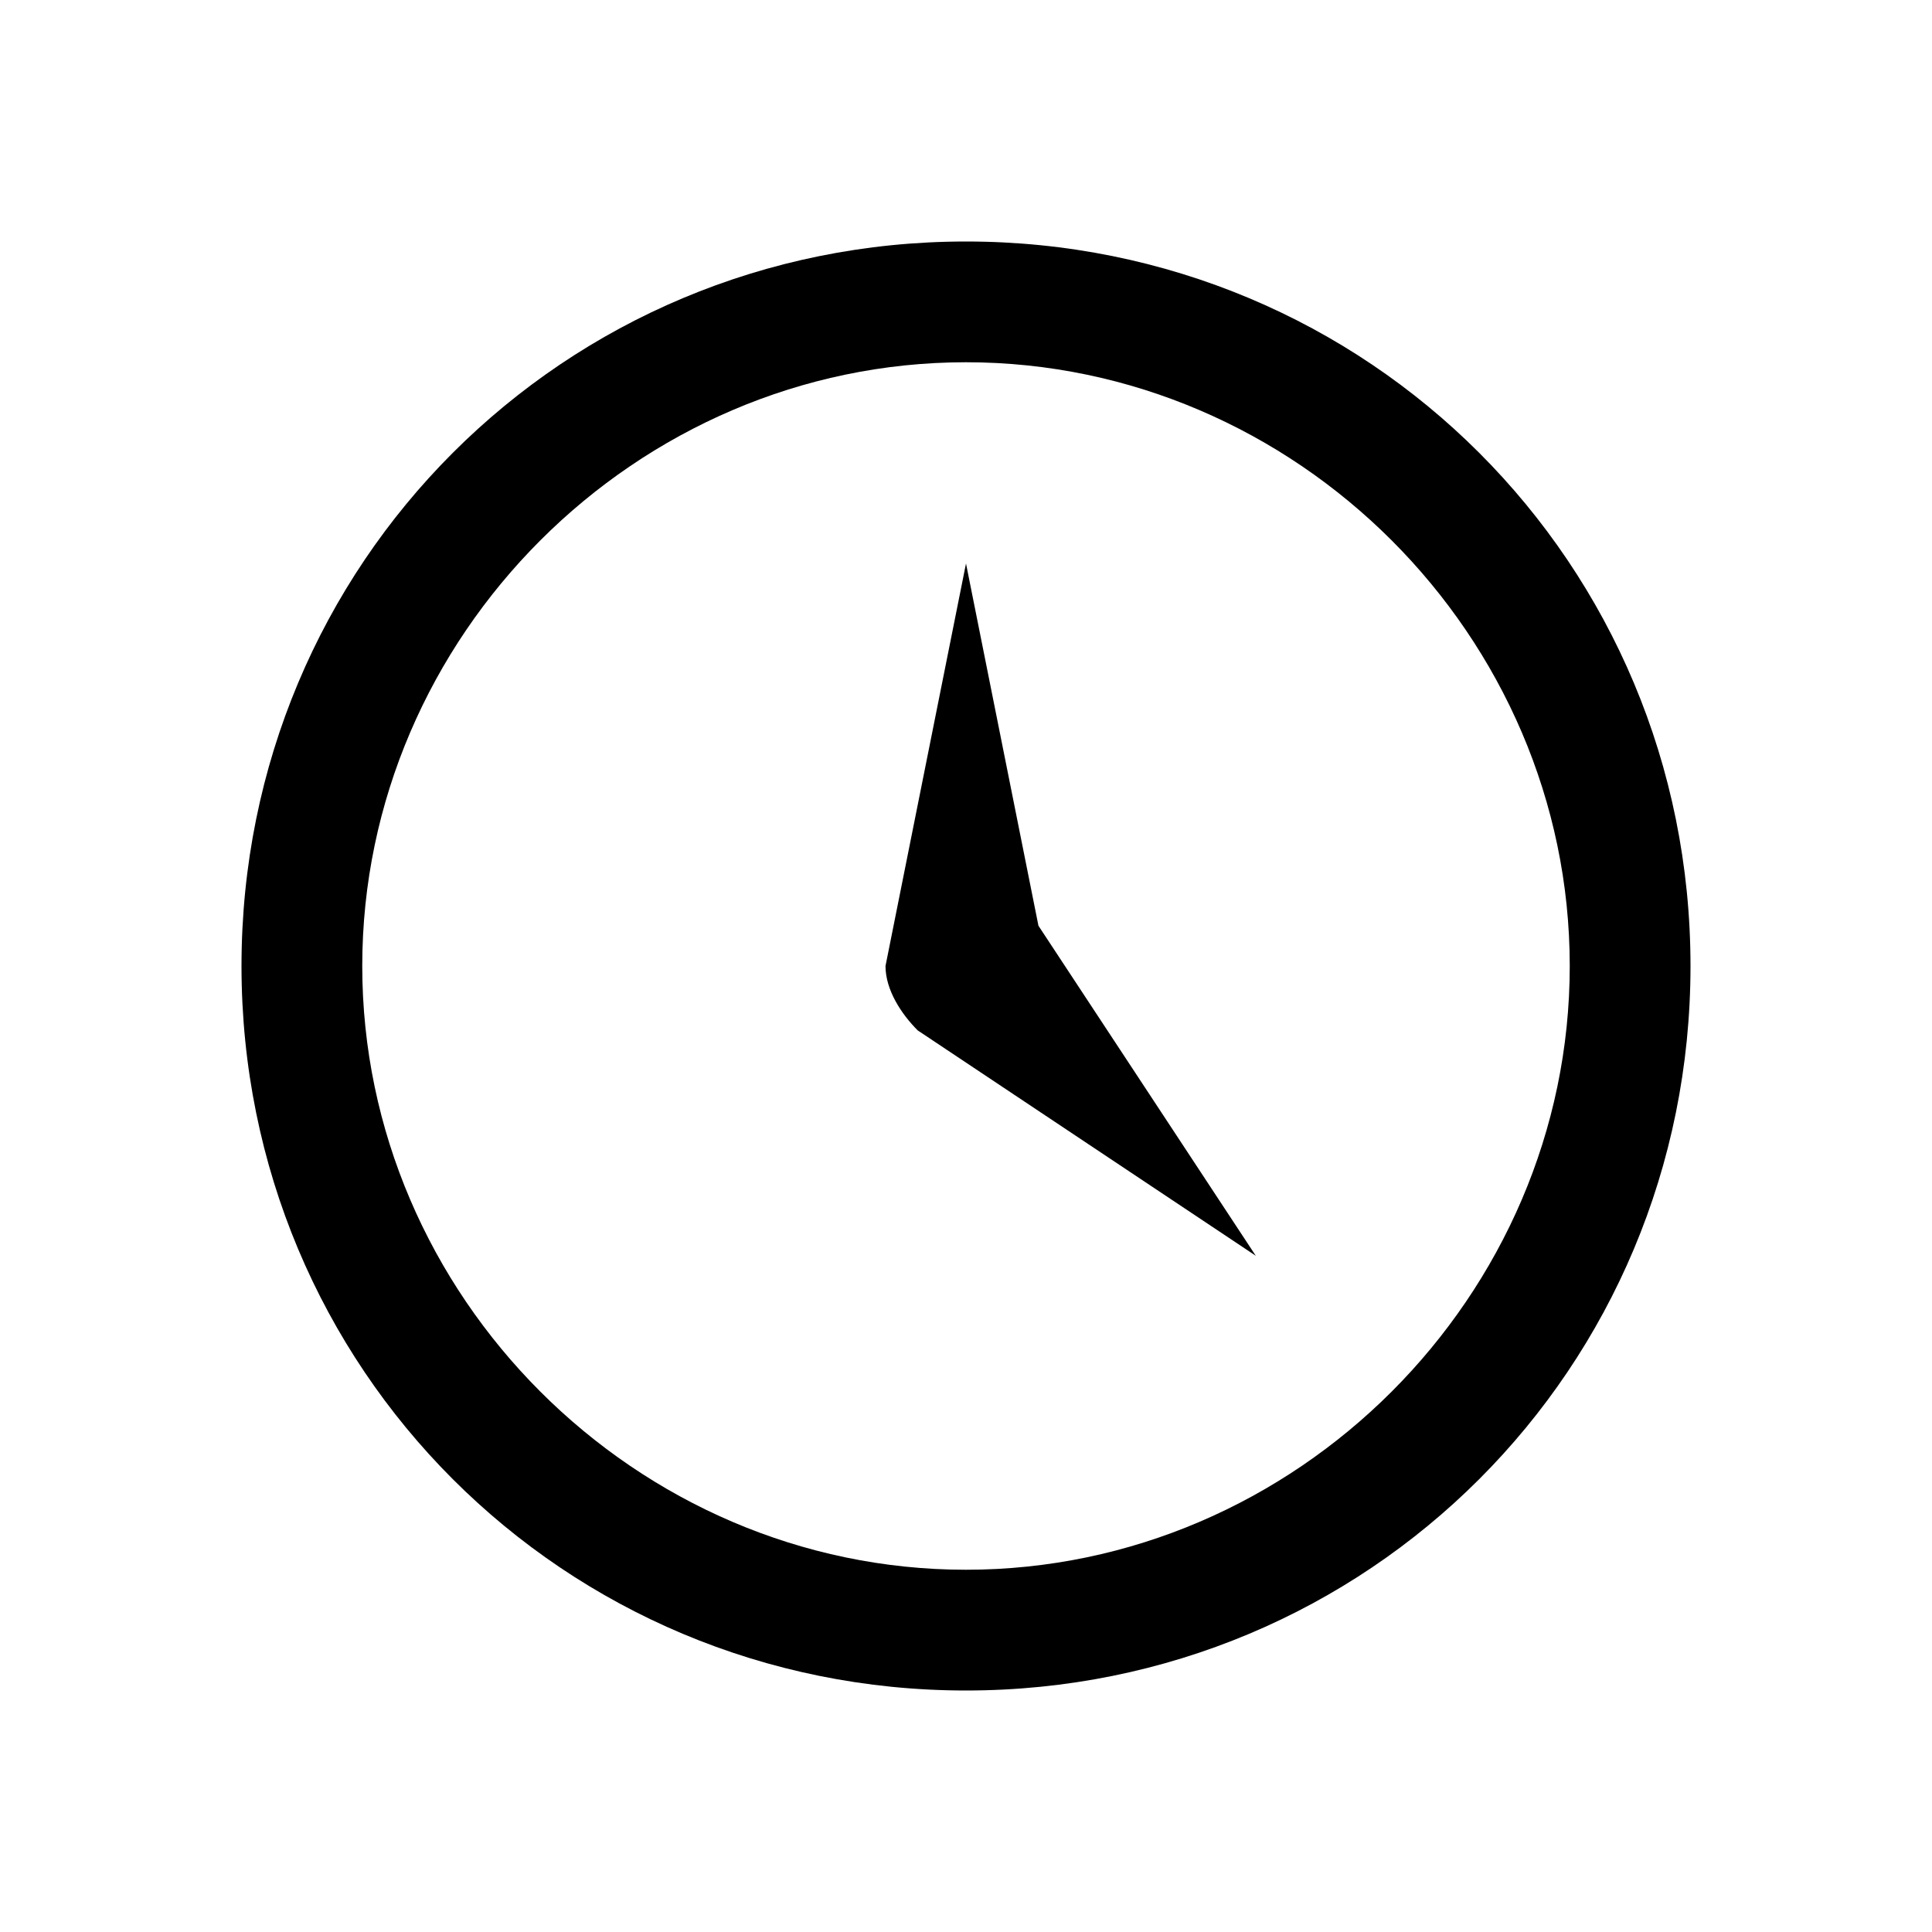
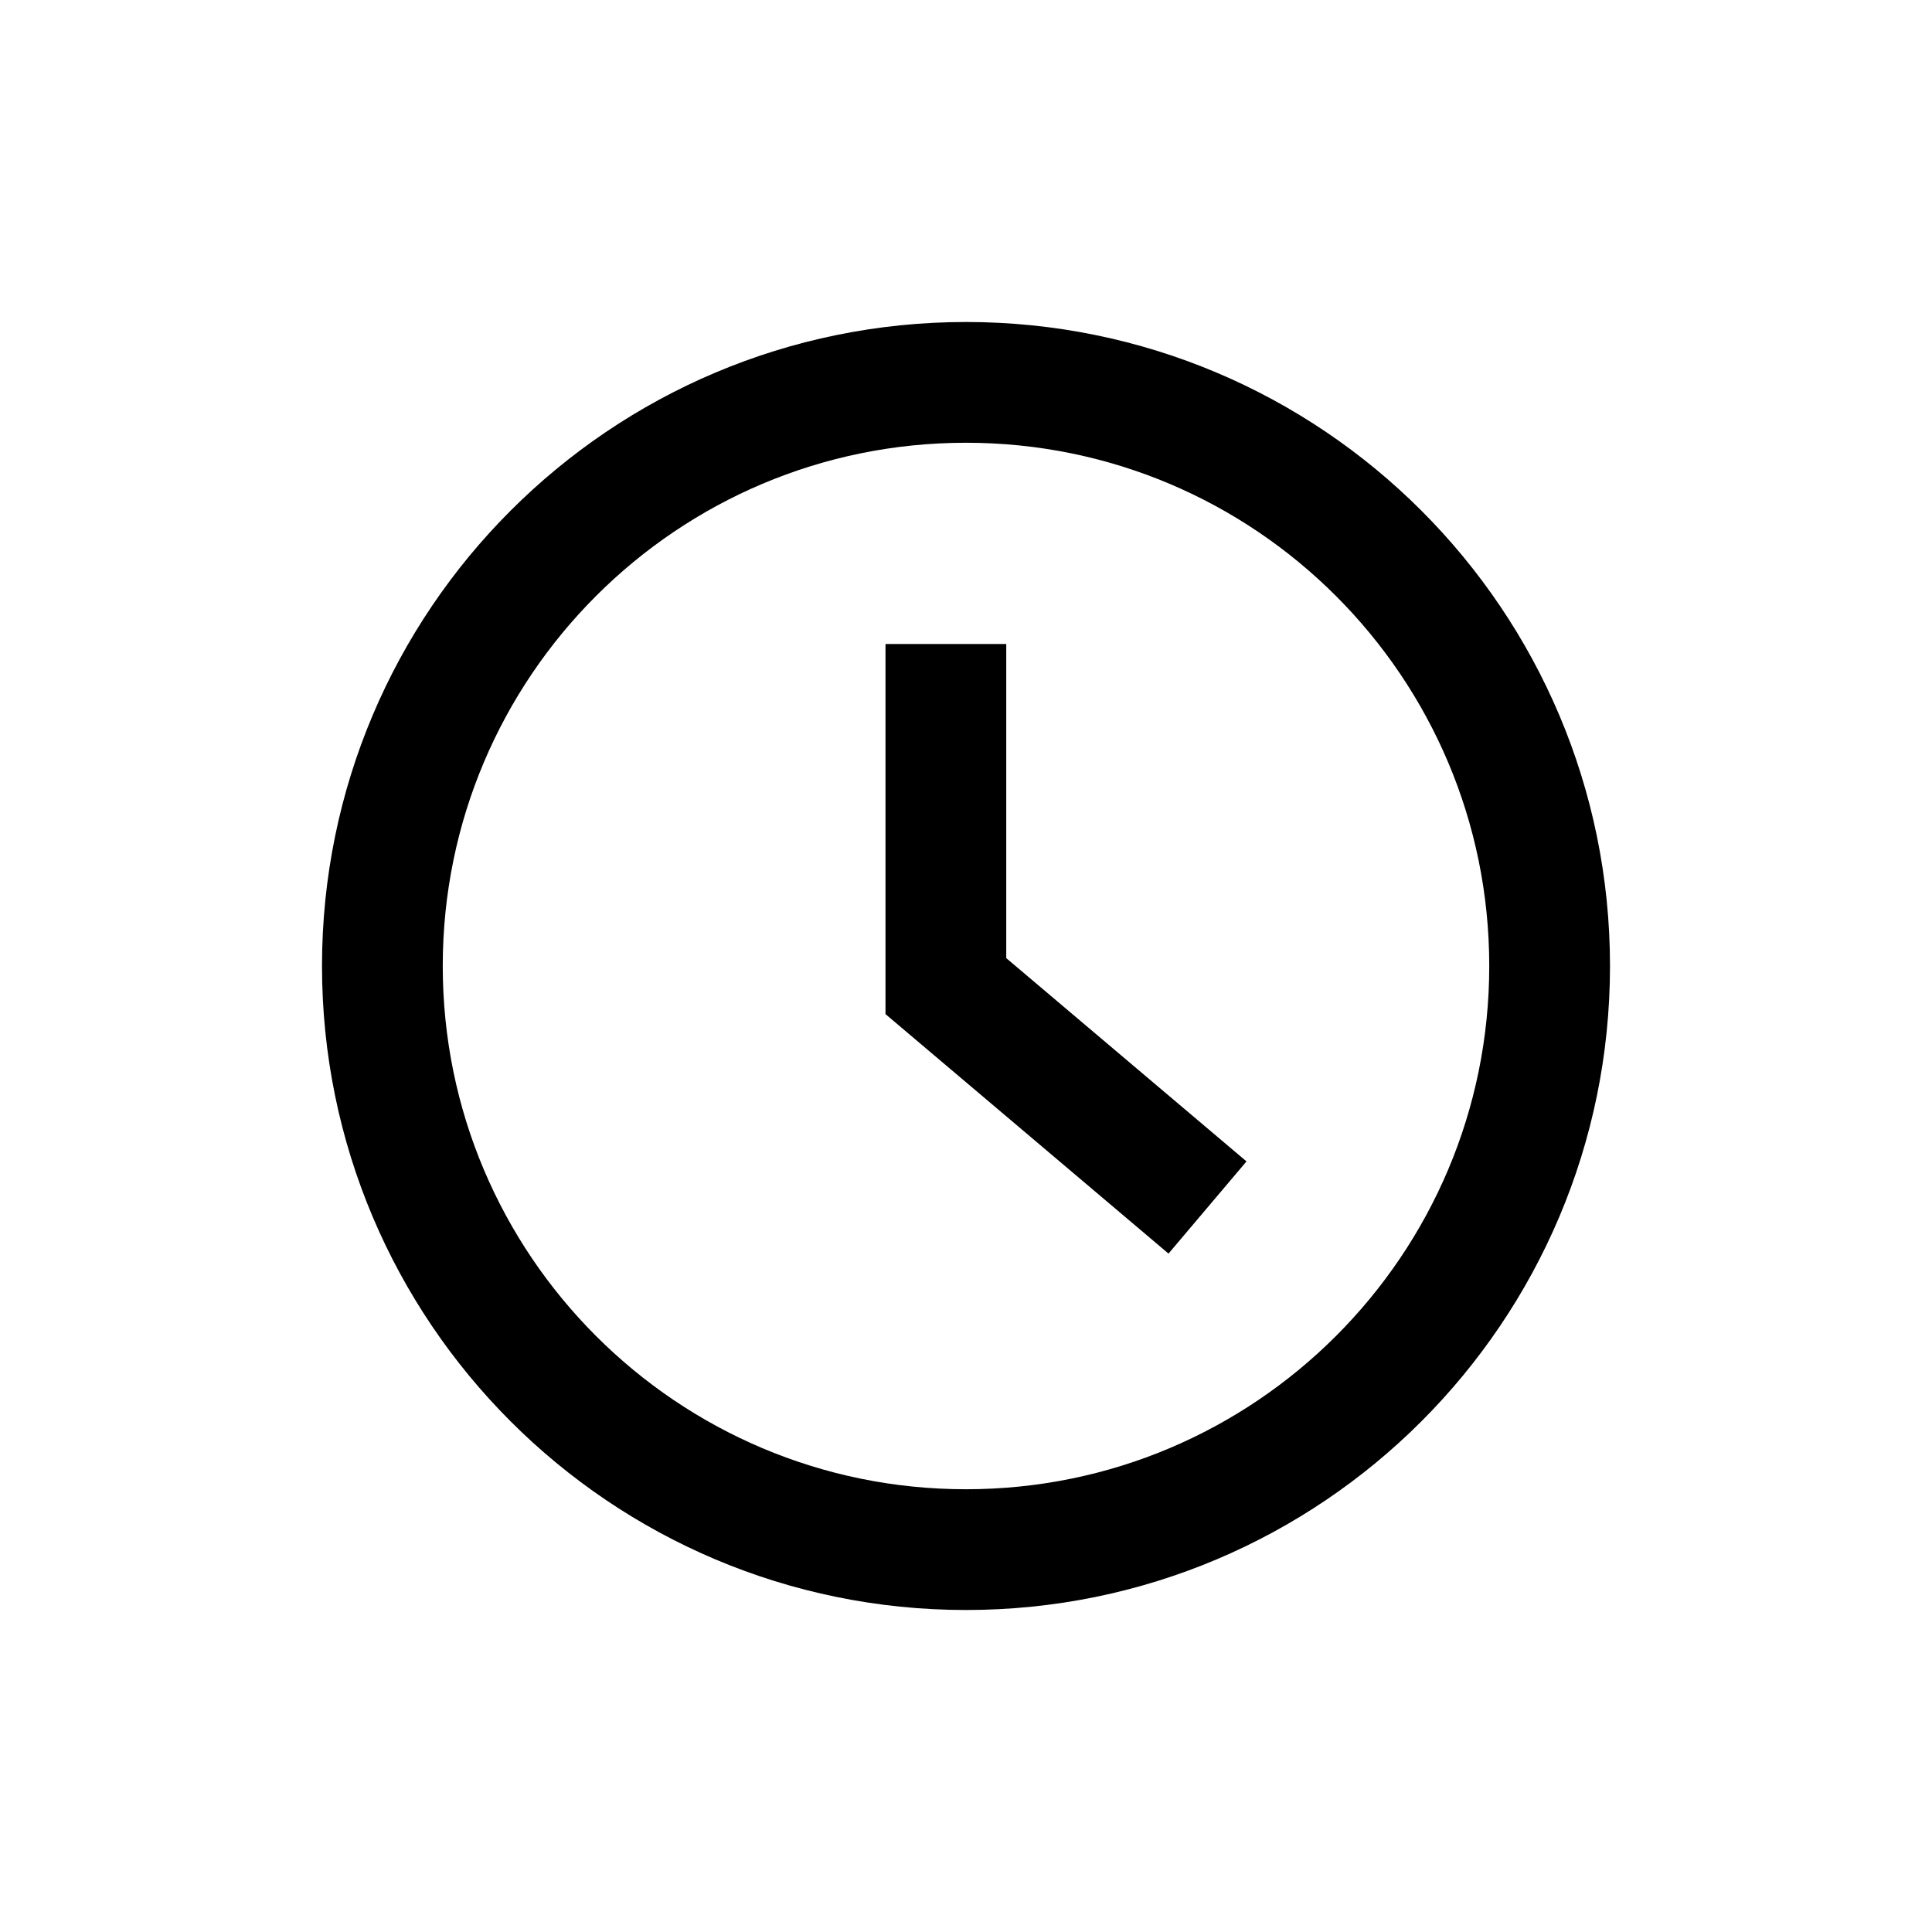
- <svg xmlns="http://www.w3.org/2000/svg" viewBox="0 0 24 24" fill="currentColor">
-   <path d="M12 3c-5 0-9 4-9 9s4 9 9 9 9-4 9-9-4-9-9-9zm0 16.5c-4.1 0-7.5-3.4-7.5-7.5S7.9 4.5 12 4.5s7.5 3.4 7.5 7.5-3.4 7.5-7.5 7.5zM12 7l-1 5c0 .3.2.6.4.8l4.2 2.8-2.7-4.1L12 7z" />
+ <svg xmlns="http://www.w3.org/2000/svg" viewBox="0 0 24 24" style="fill: none" stroke="currentColor" stroke-width="1.5">
+   <path d="M12 19.25C16.004 19.25 19.25 16.004 19.25 12C19.25 7.996 16.004 4.75 12 4.75C7.996 4.75 4.75 7.996 4.75 12C4.75 16.004 7.996 19.25 12 19.25Z" stroke-linejoin="round" vector-effect="non-scaling-stroke" />
+   <path d="M15 15L11.75 12.25V8" vector-effect="non-scaling-stroke" />
</svg>
